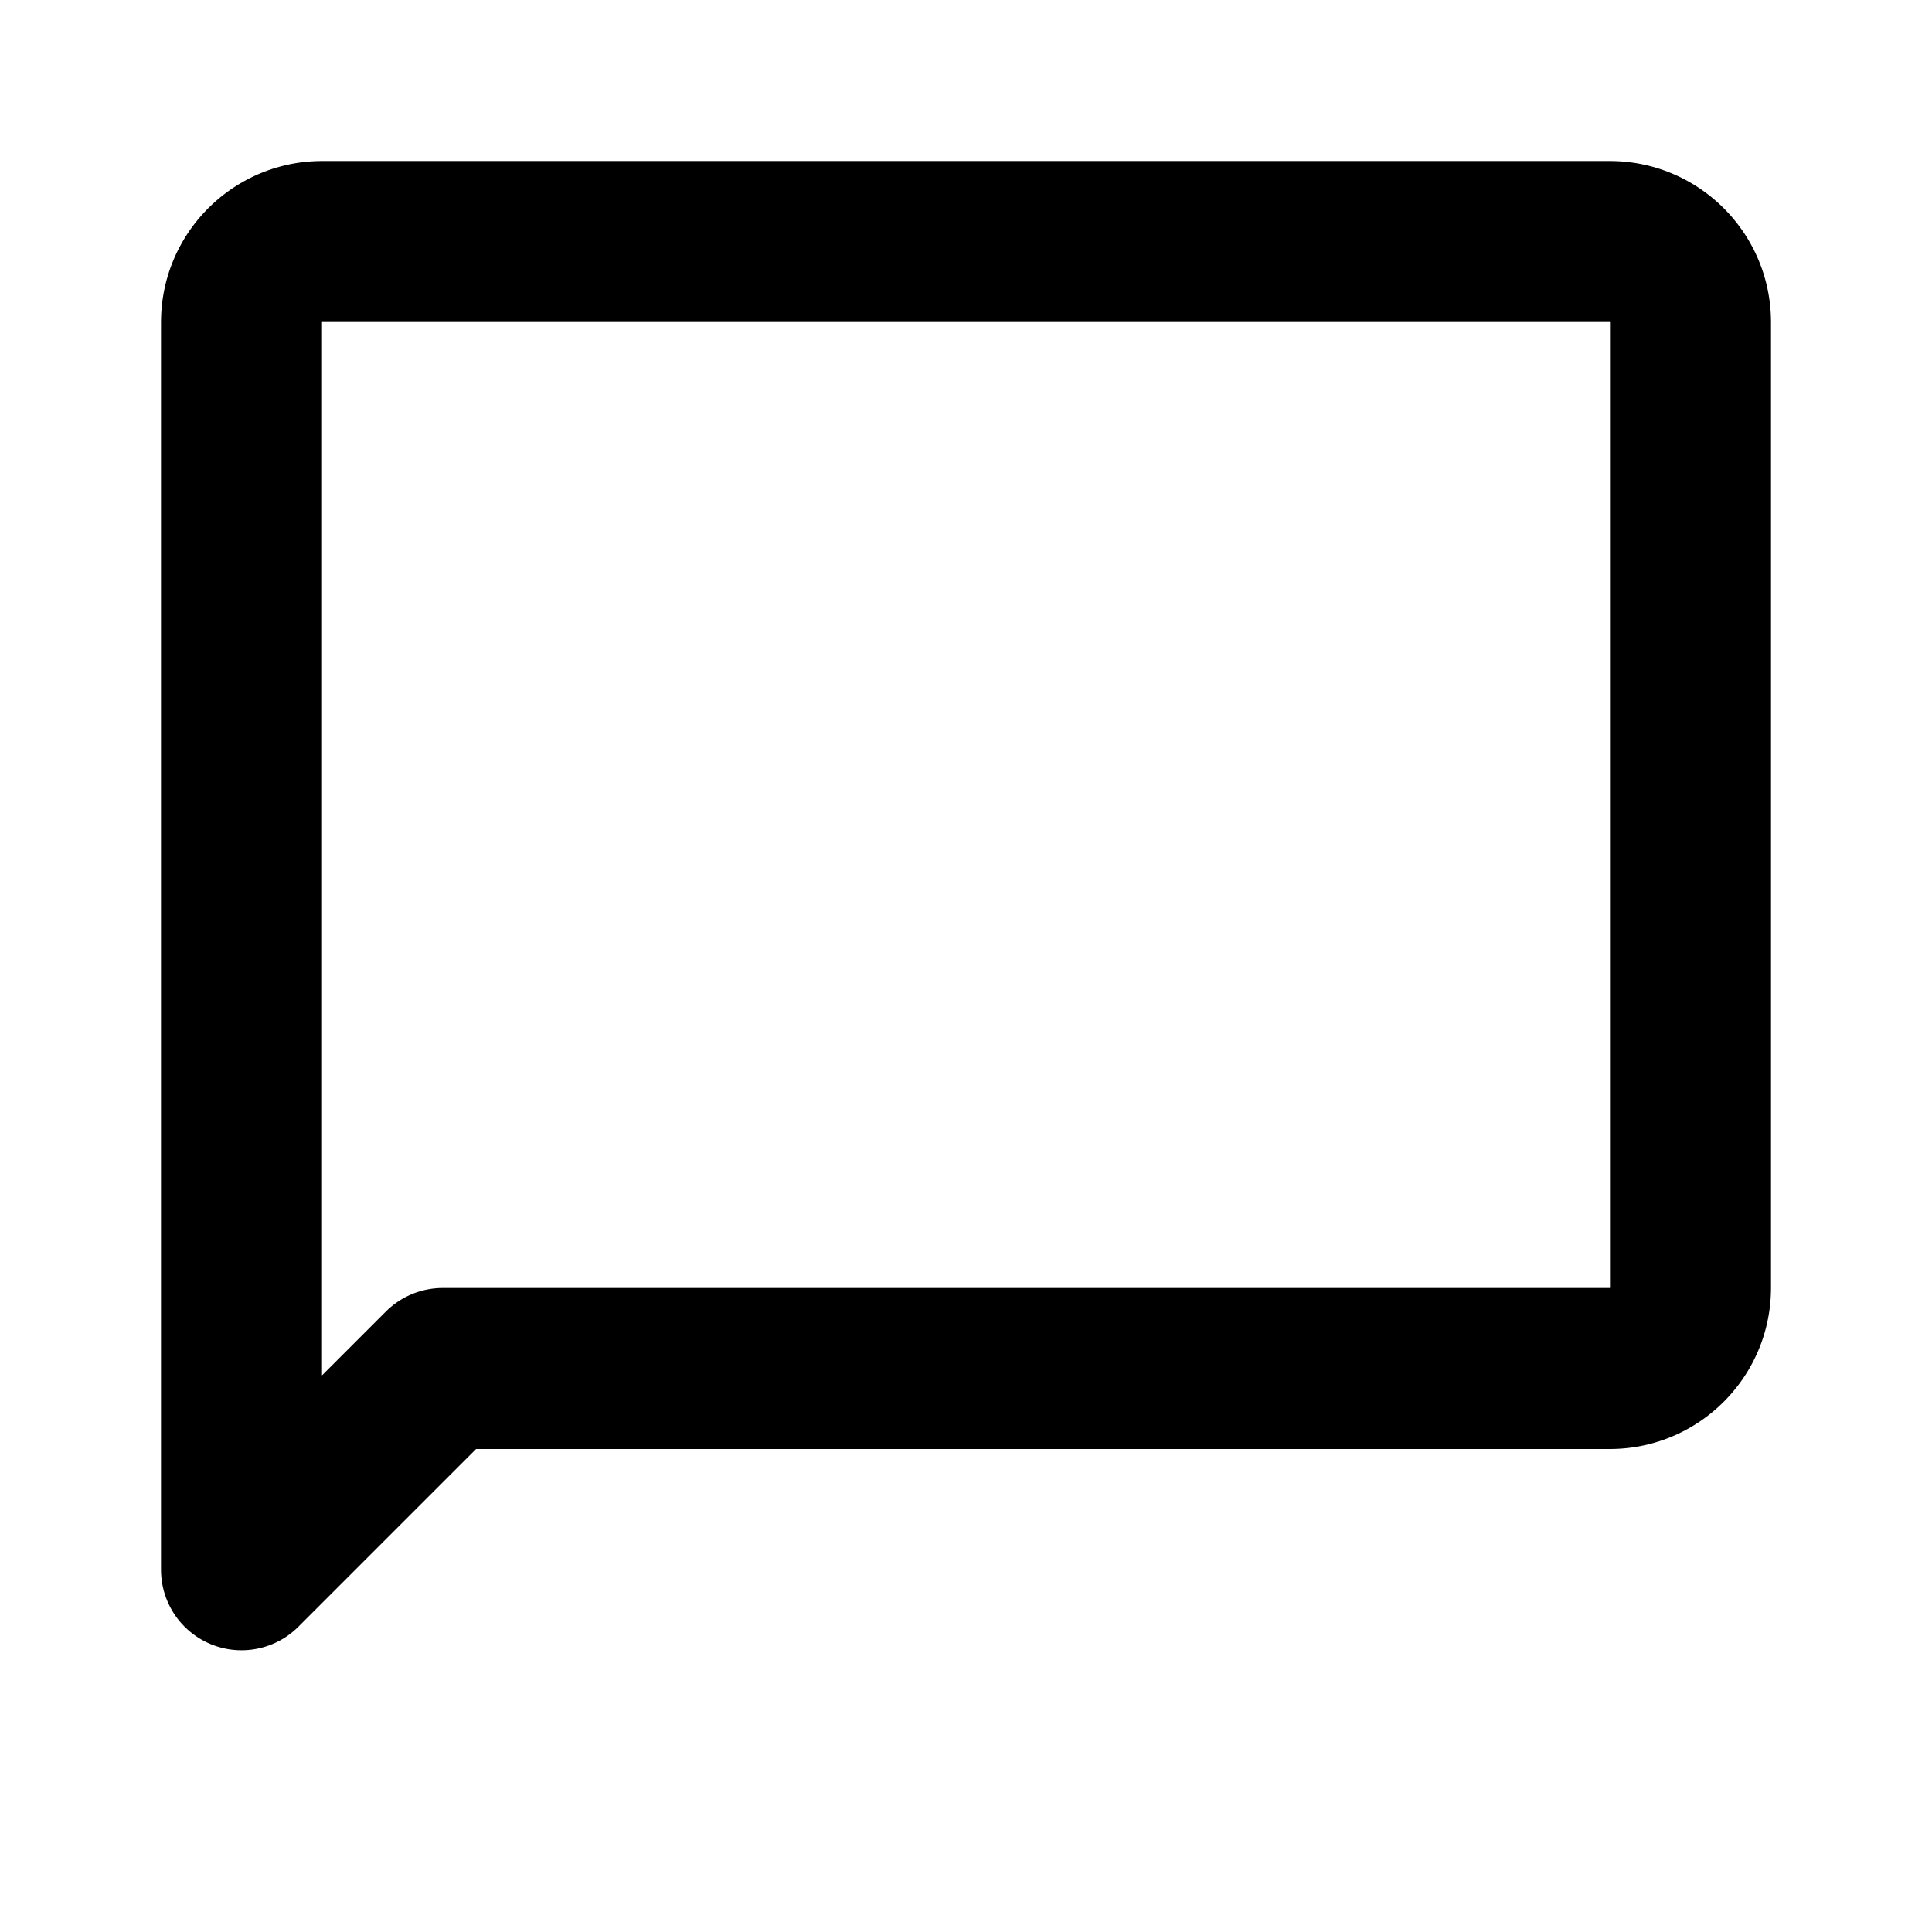
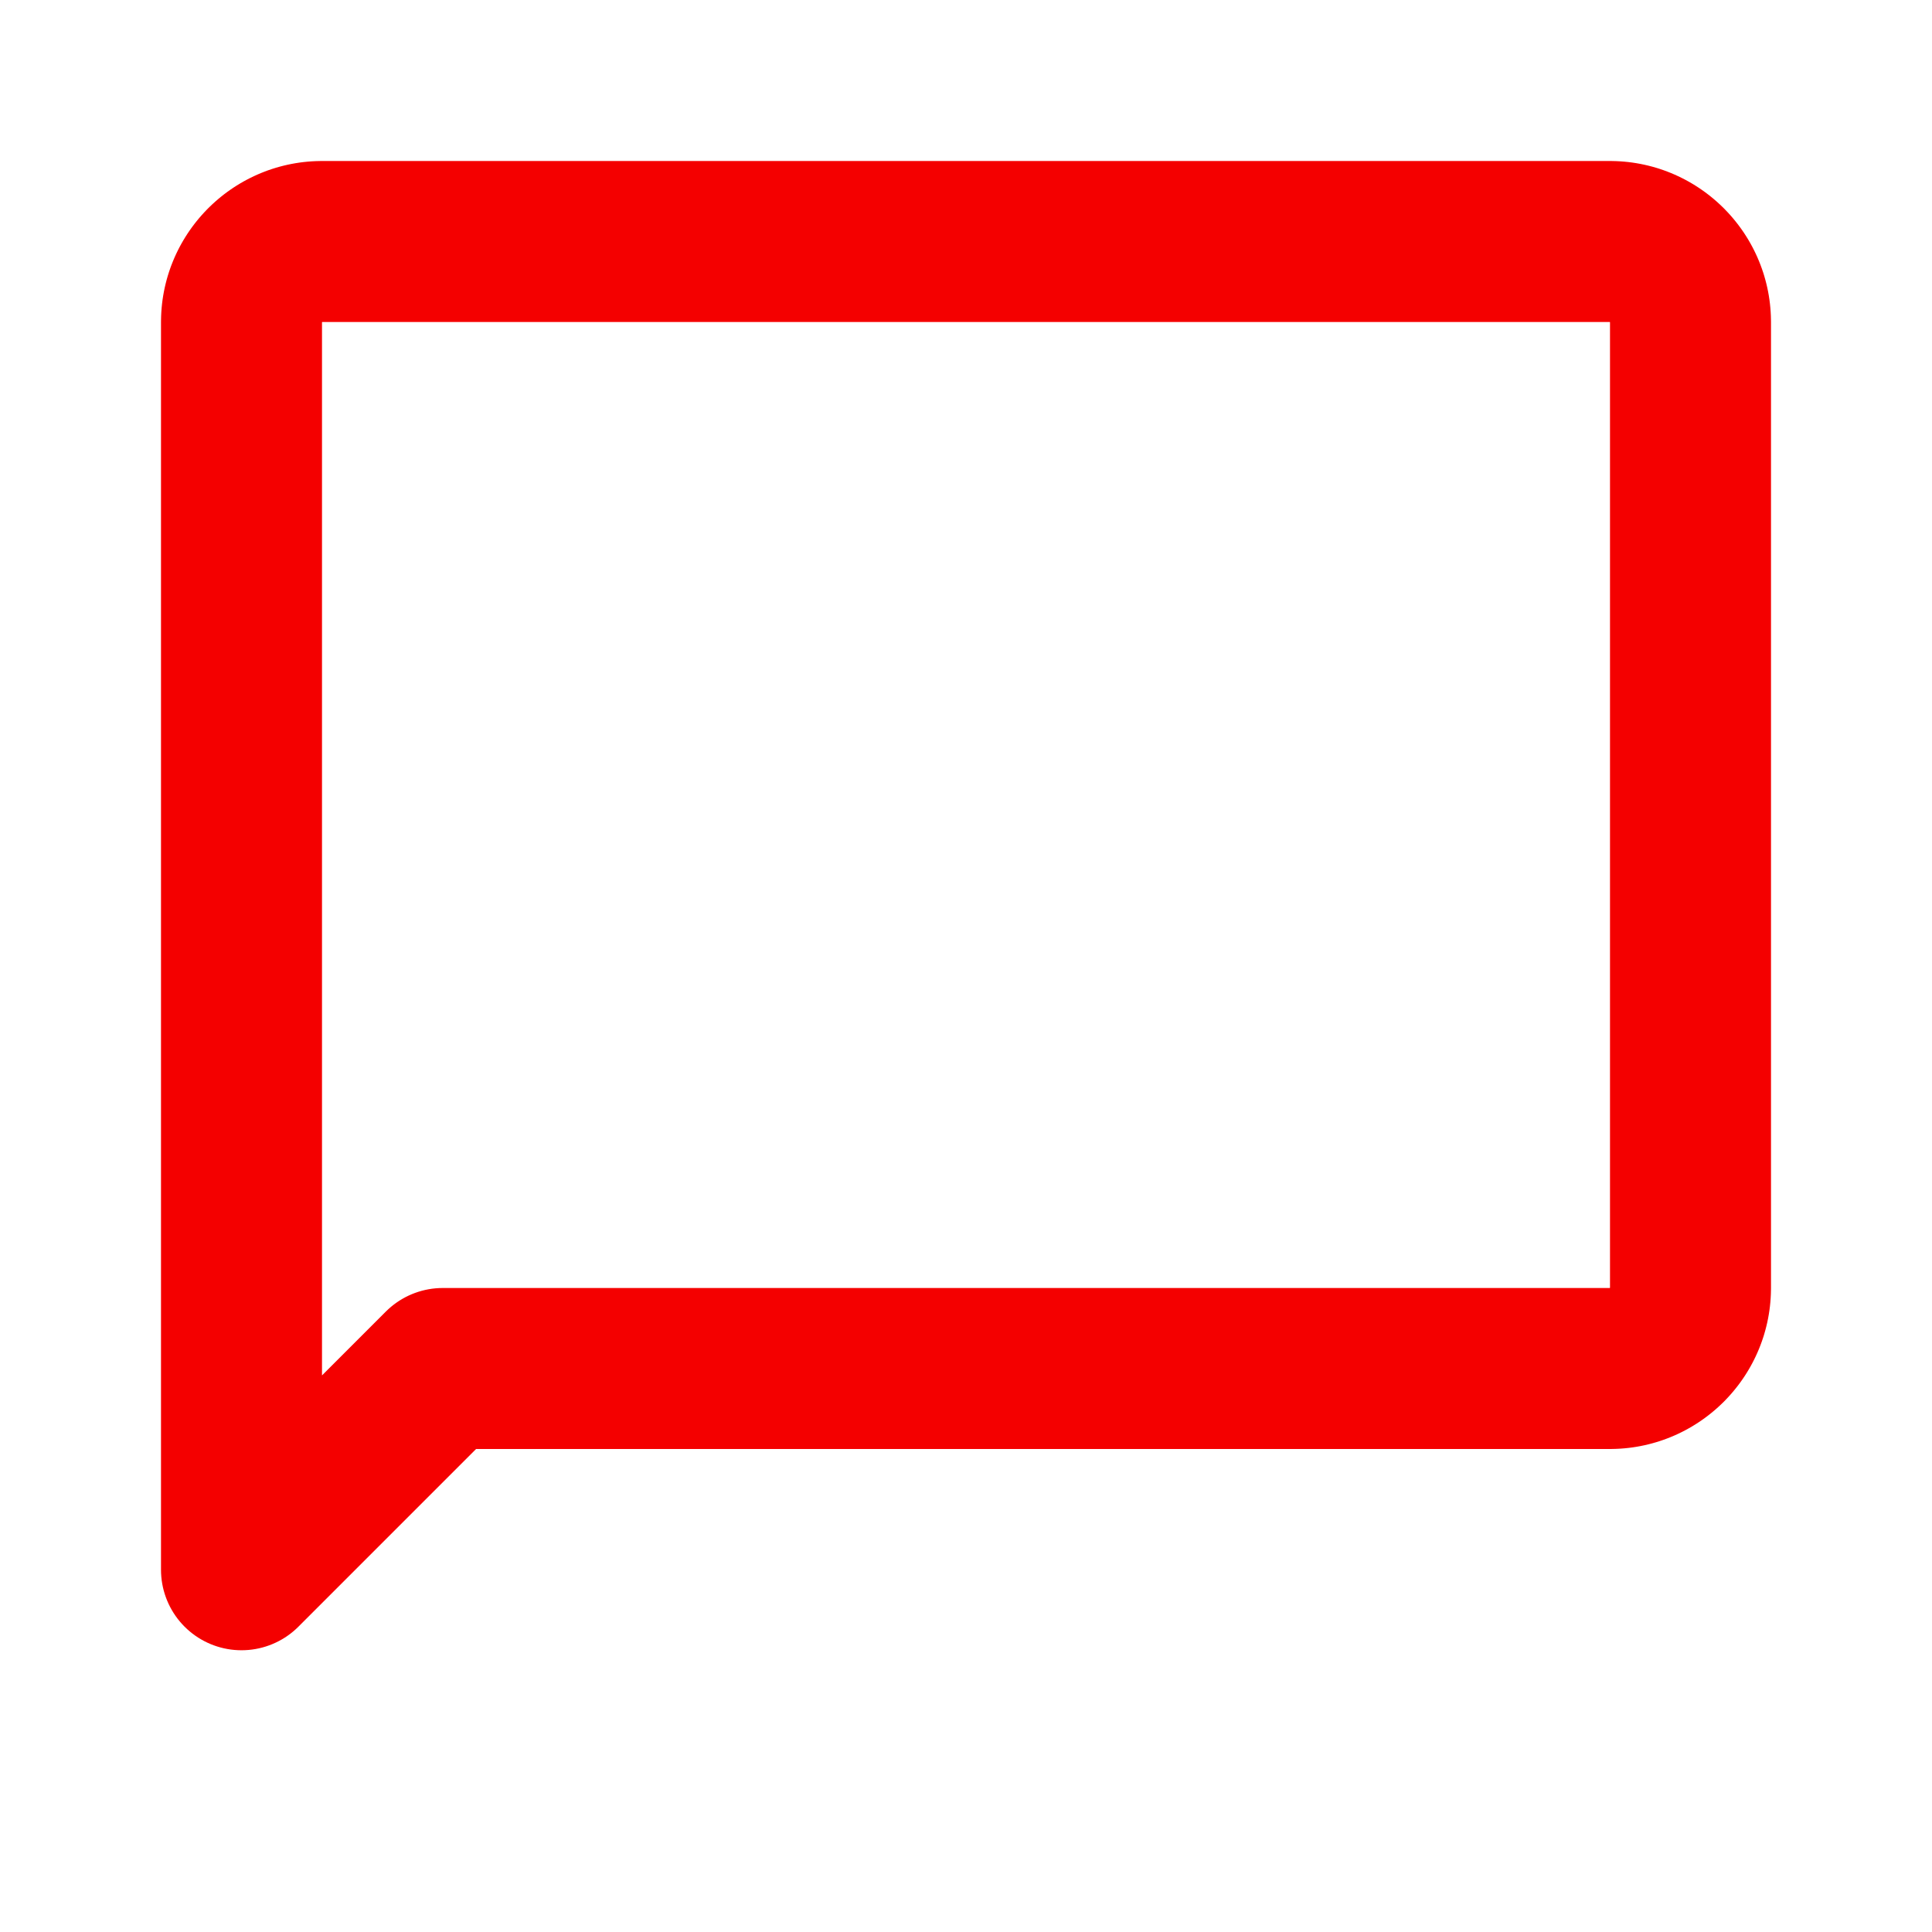
<svg xmlns="http://www.w3.org/2000/svg" width="24" height="24" viewBox="0 0 24 24">
-   <path fill="#000" fill-opacity="0" stroke="#000" stroke-dasharray="70" stroke-linecap="round" stroke-linejoin="round" stroke-width="2" d="M3 19.5v-15.5c0 -0.55 0.45 -1 1 -1h16c0.55 0 1 0.45 1 1v12c0 0.55 -0.45 1 -1 1h-14.5Z">
-     <animate fill="freeze" attributeName="stroke-dashoffset" dur="0.6s" values="70;0" />
-     <animate fill="freeze" attributeName="fill-opacity" begin="0.7s" dur="0.15s" to="0.3" />
+   <path fill="#f40000" fill-opacity="0" stroke="#f40000" stroke-dasharray="70" stroke-linecap="round" stroke-linejoin="round" stroke-width="2" d="M3 19.5v-15.5c0 -0.55 0.45 -1 1 -1h16c0.55 0 1 0.45 1 1v12c0 0.55 -0.45 1 -1 1h-14.5Z">
+     <animate fill="freeze" attributeName="stroke-dashoffset" dur="2.4s" values="70;0" />
+     <animate fill="freeze" attributeName="fill-opacity" begin="2.8s" dur="1.6s" to="1" />
  </path>
</svg>
